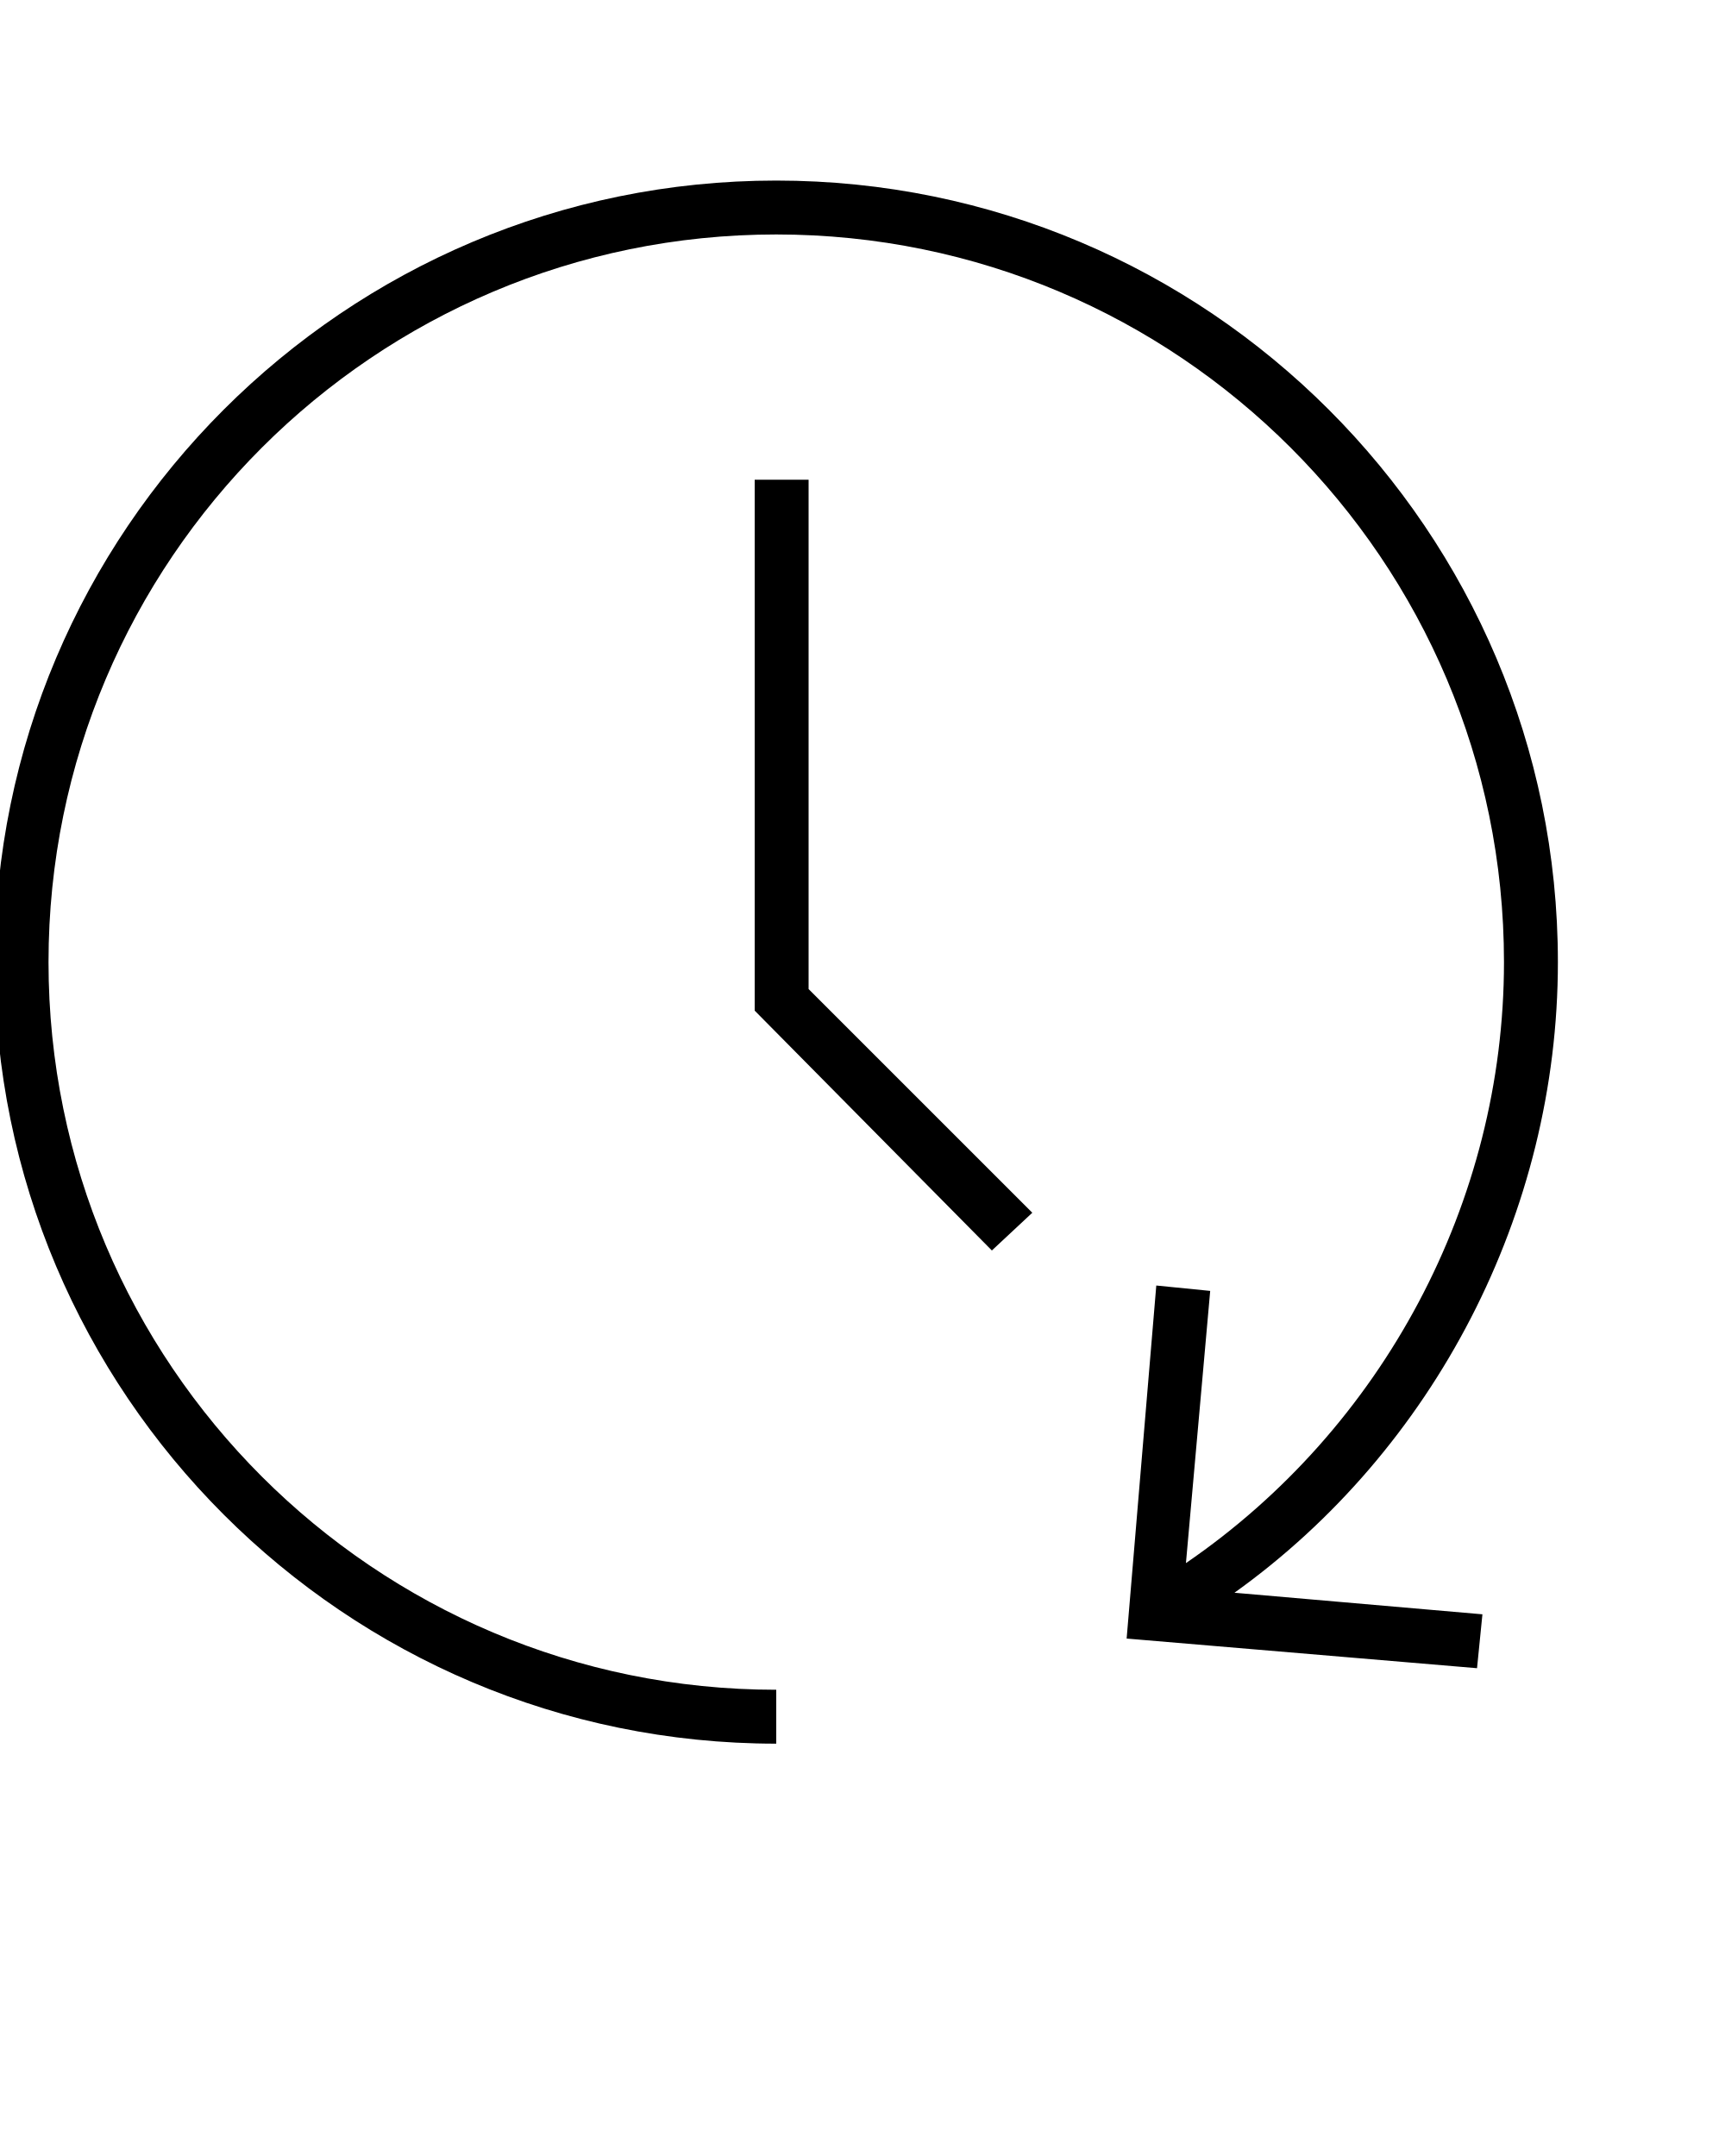
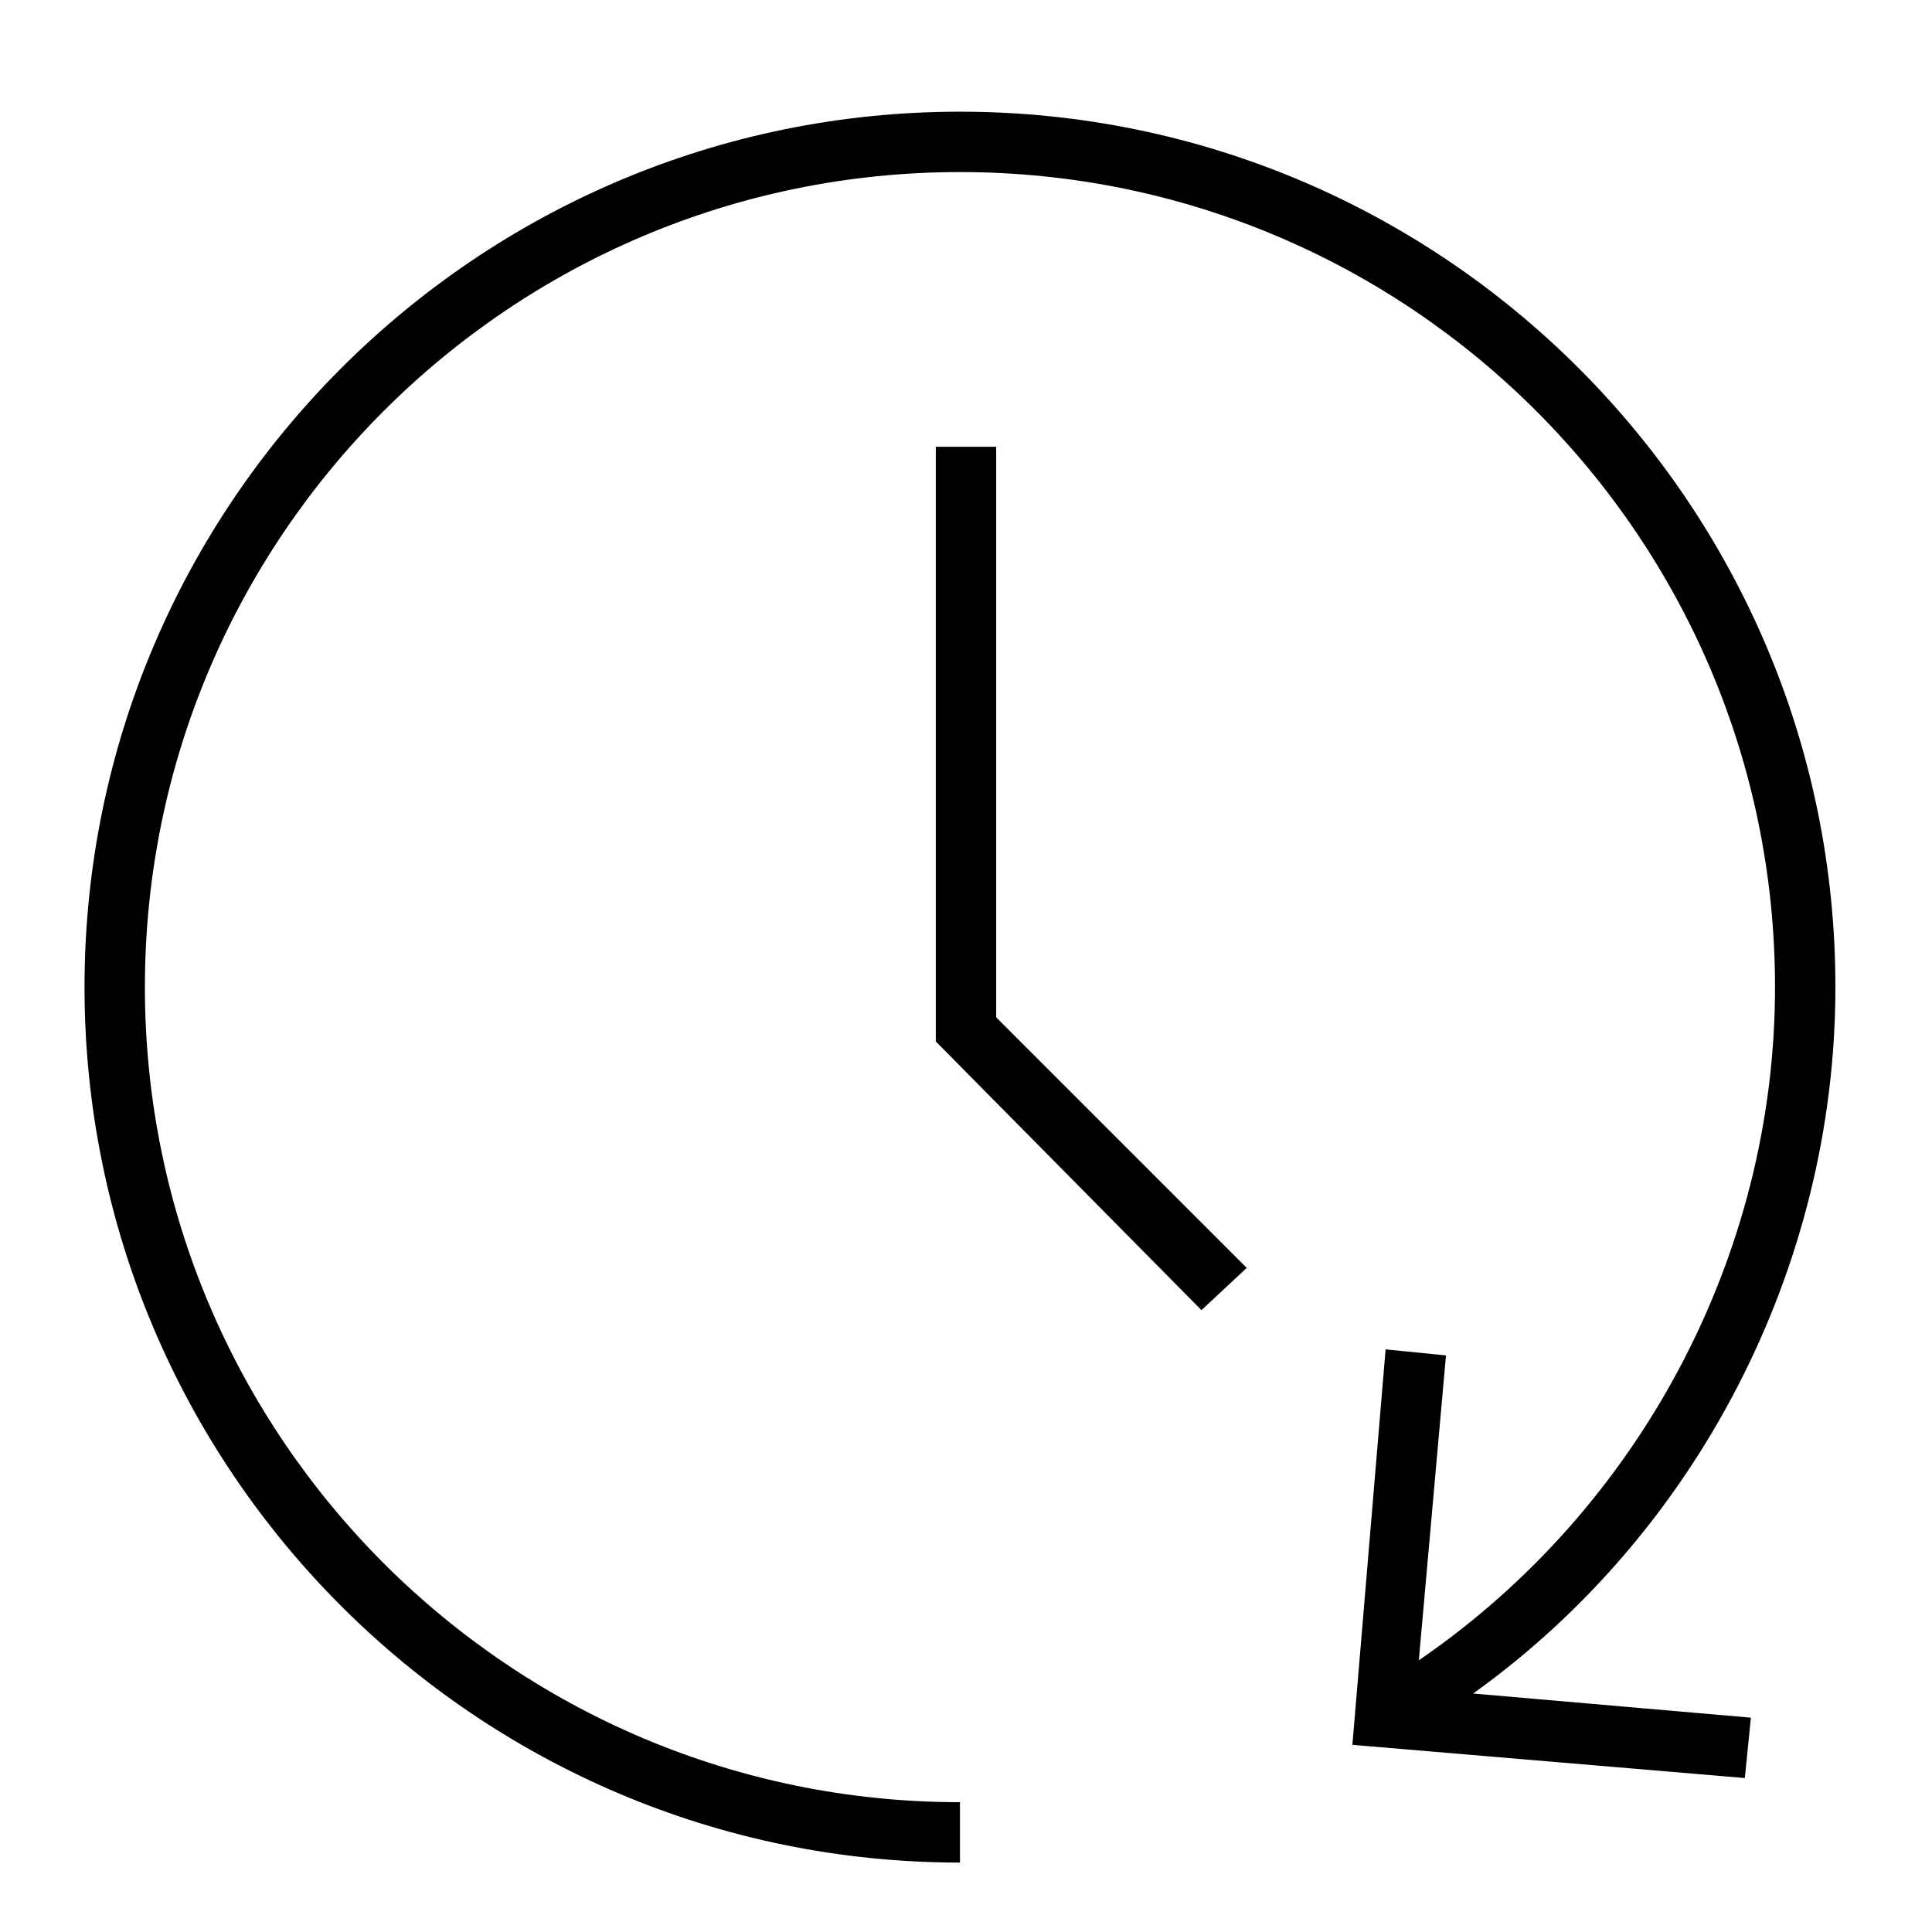
- <svg xmlns="http://www.w3.org/2000/svg" version="1.1" x="0px" y="0px" viewBox="0 0 64 80" enable-background="new 0 0 64 64" xml:space="preserve">
+ <svg xmlns="http://www.w3.org/2000/svg" viewBox="-3 3 64 64">
  <g>
    <path d="M 57.8 35.7 c 0 -16 -13 -29 -29 -29 c -16 0 -29 13 -29 29 c 0 16 13 29 29 29 v -2 c -14.9 0 -27 -12.1 -27 -27 c 0 -14.9 12.1 -27 27 -27 c 14.9 0 27 12.1 27 27 c 0 8.9 -4.5 17.3 -11.8 22.3 l 0.9 -10.1 l -2 -0.2 l -1.1 13.1 l 13 1.1 l 0.2 -2 l -9.2 -0.8 C 53.2 53.8 57.8 45 57.8 35.7 z" />
    <polygon transform="matrix(1,0,0,1,0.3,1.2)" points="29.7,16.6 27.7,16.6 27.7,36.3 36.5,45.2 38,43.8 29.7,35.5" />
  </g>
</svg>
